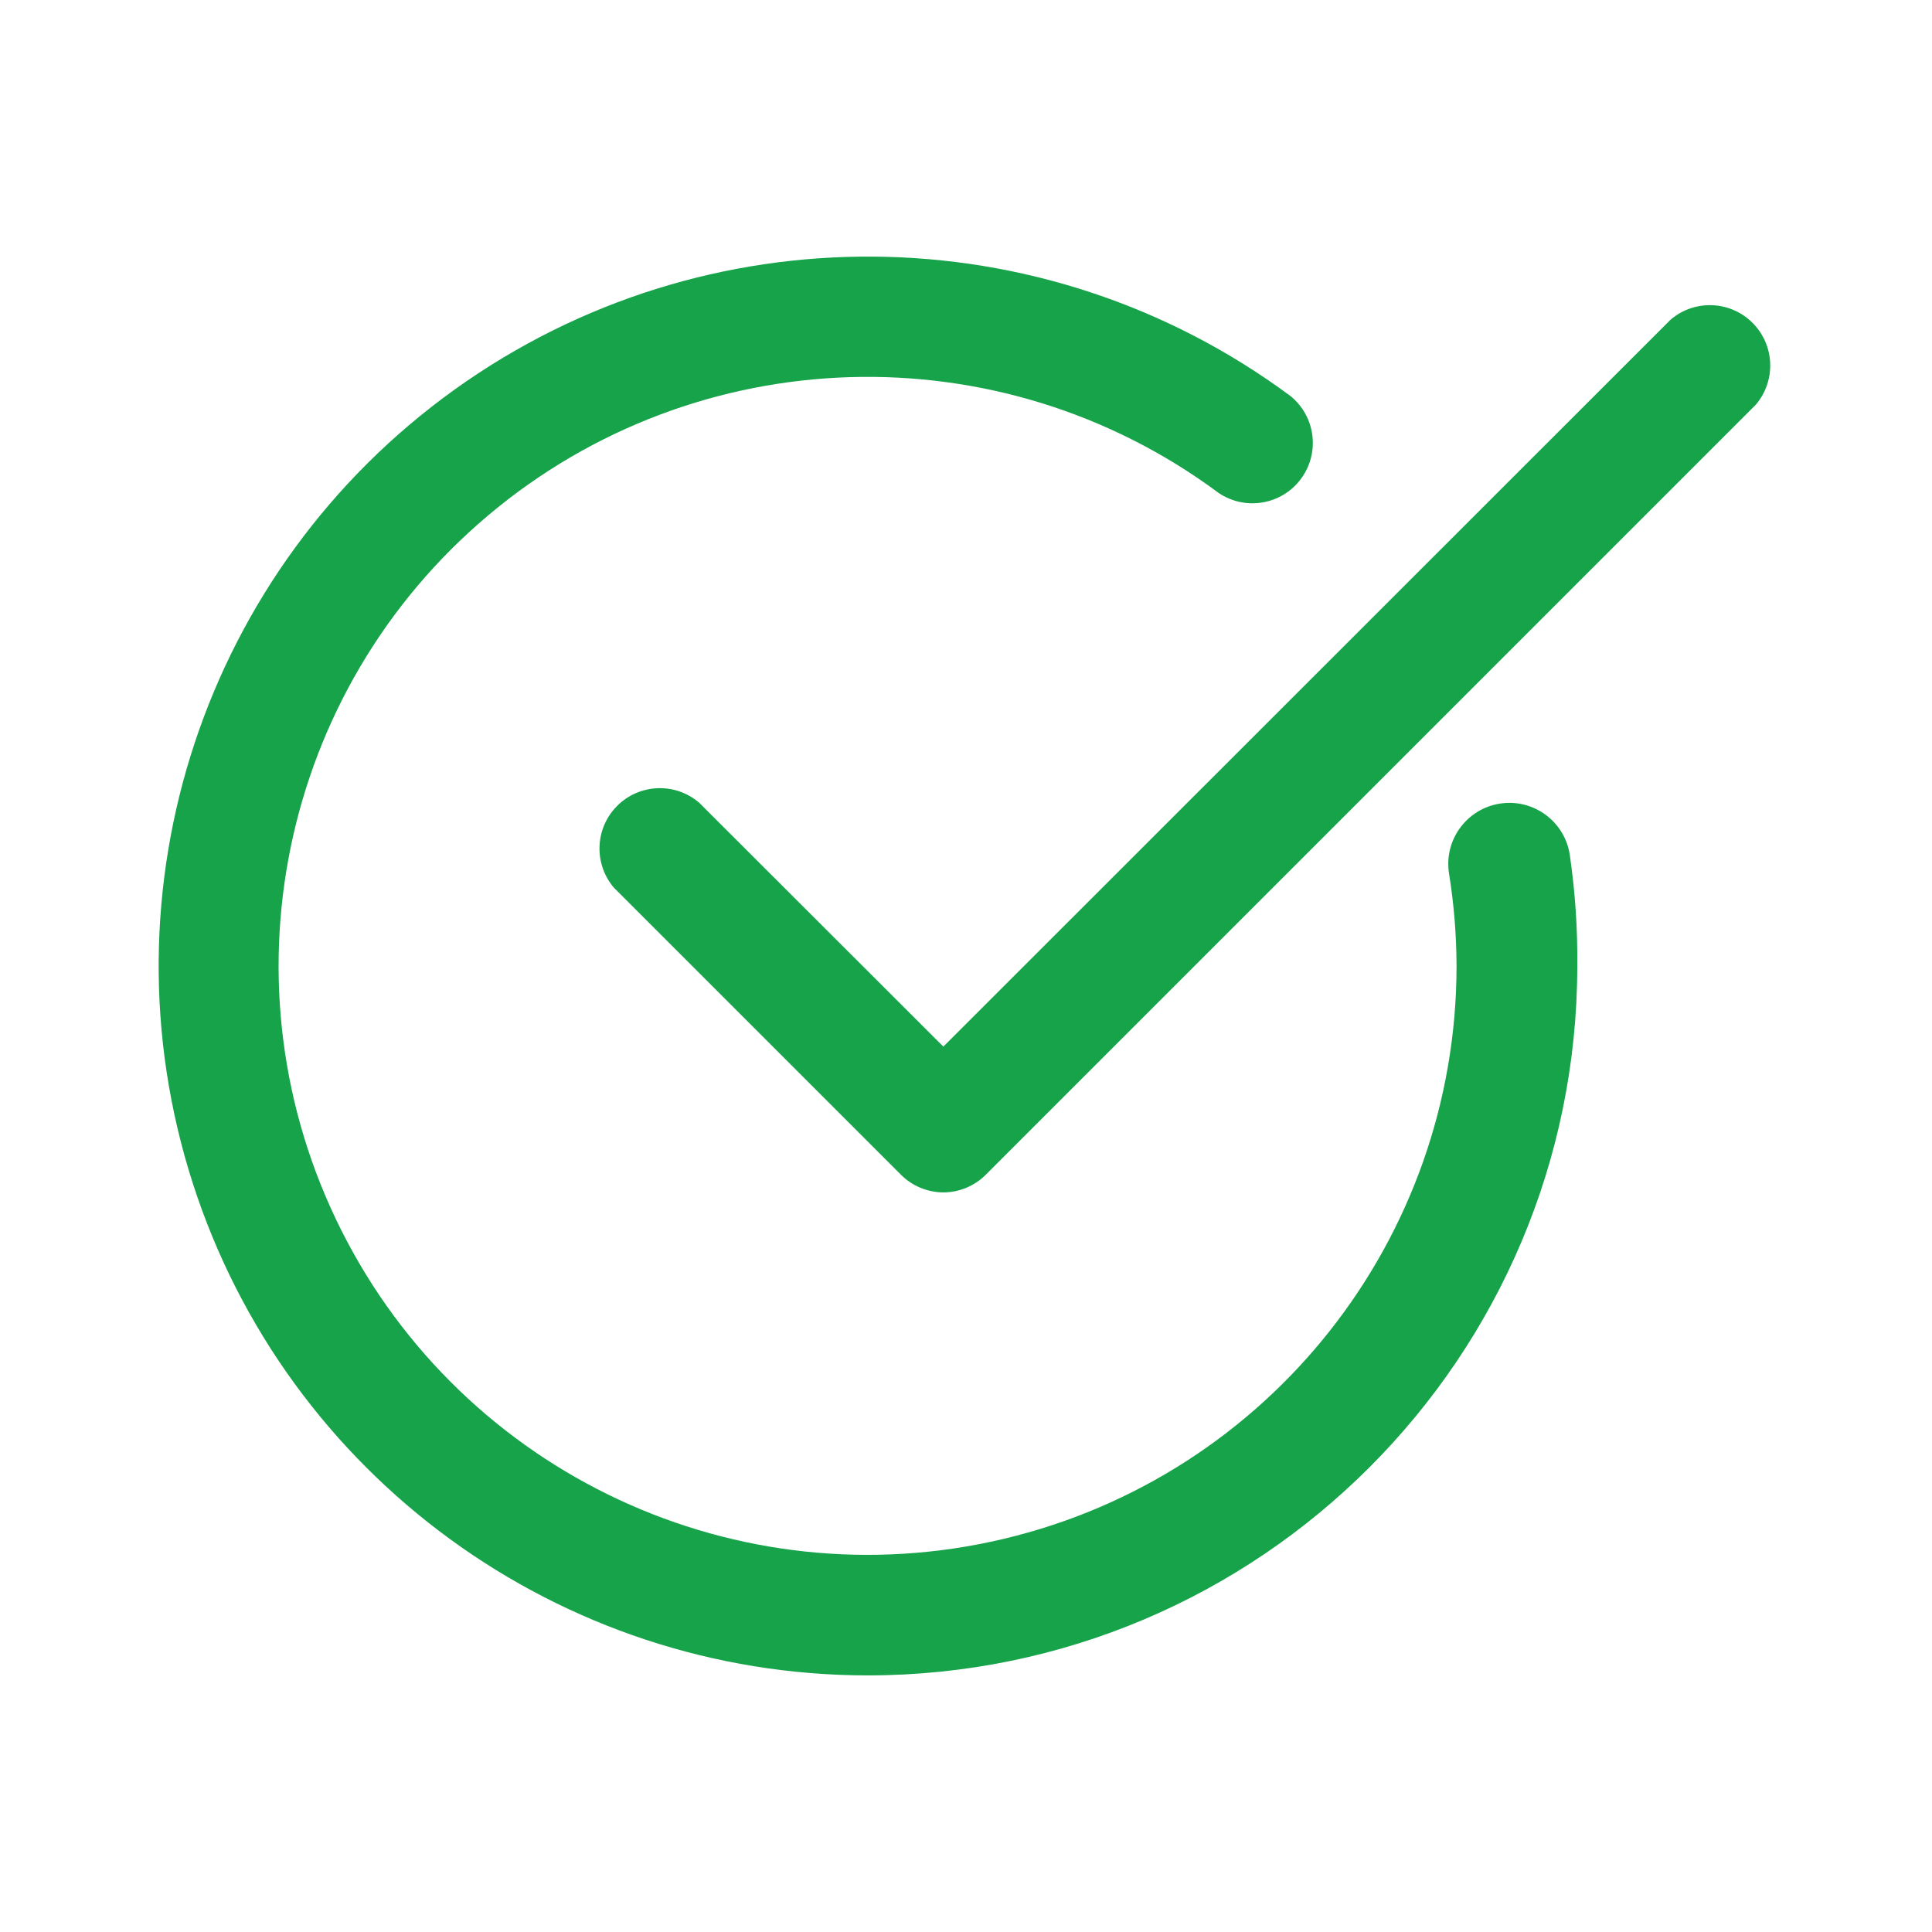
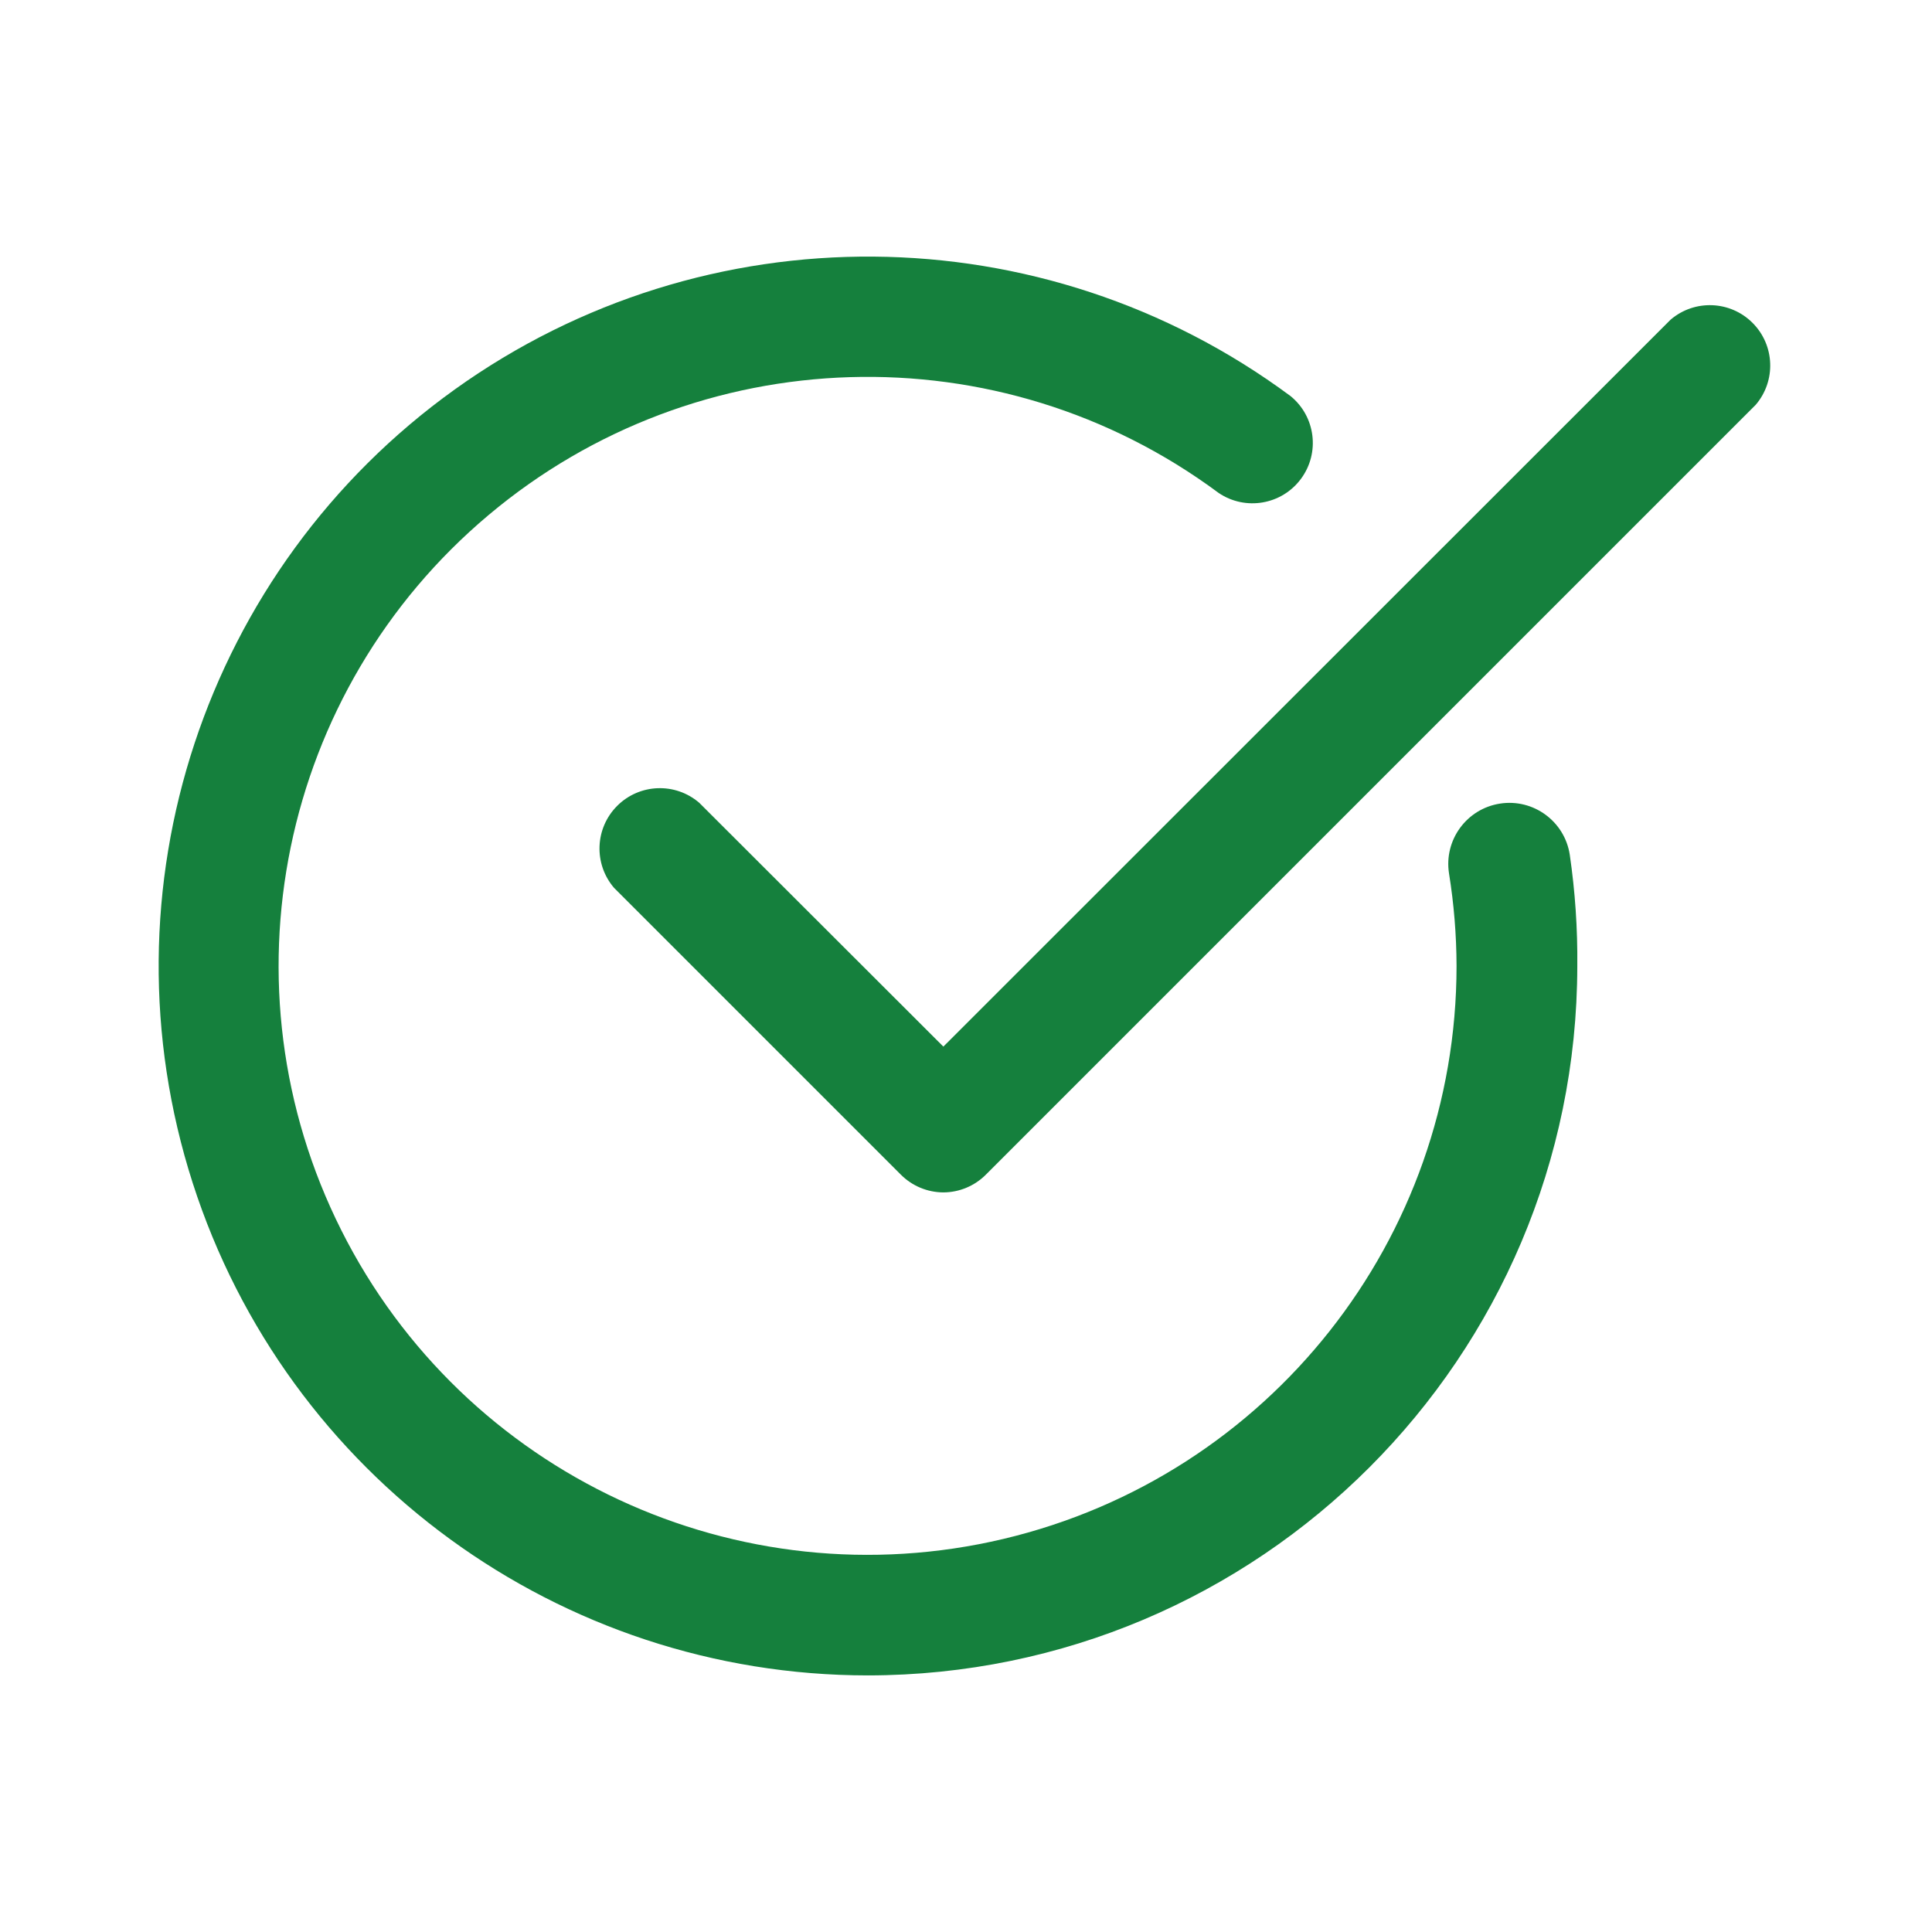
<svg xmlns="http://www.w3.org/2000/svg" width="64px" height="64px" viewBox="0 0 64 64" data-name="Layer 1" id="Layer_1" fill="#000000">
  <g id="SVGRepo_bgCarrier" stroke-width="0" />
  <g id="SVGRepo_tracerCarrier" stroke-linecap="round" stroke-linejoin="round" />
  <g id="SVGRepo_iconCarrier">
    <defs>
-       <style>.cls-1{fill:#16a34a;}.cls-2{fill:#16a34a;}</style>
+       <style>.cls-1{fill:#15803d;}.cls-2{fill:#15803d;}</style>
    </defs>
    <path class="cls-1" d="M28.75,55.5a23.5,23.5,0,1,1,14-42.38,2,2,0,0,1-2.38,3.21A19.51,19.51,0,1,0,48.25,32,19.65,19.65,0,0,0,48,28.93a2,2,0,1,1,4-.62A23.85,23.85,0,0,1,52.25,32,23.52,23.52,0,0,1,28.75,55.5Z" />
    <path class="cls-2" d="M31.25,39.5a2,2,0,0,1-1.41-.59l-9.5-9.5a2,2,0,0,1,2.82-2.82l8.09,8.08L55.34,10.59a2,2,0,0,1,2.82,2.82l-25.5,25.5A2,2,0,0,1,31.25,39.5Z" />
  </g>
</svg>
